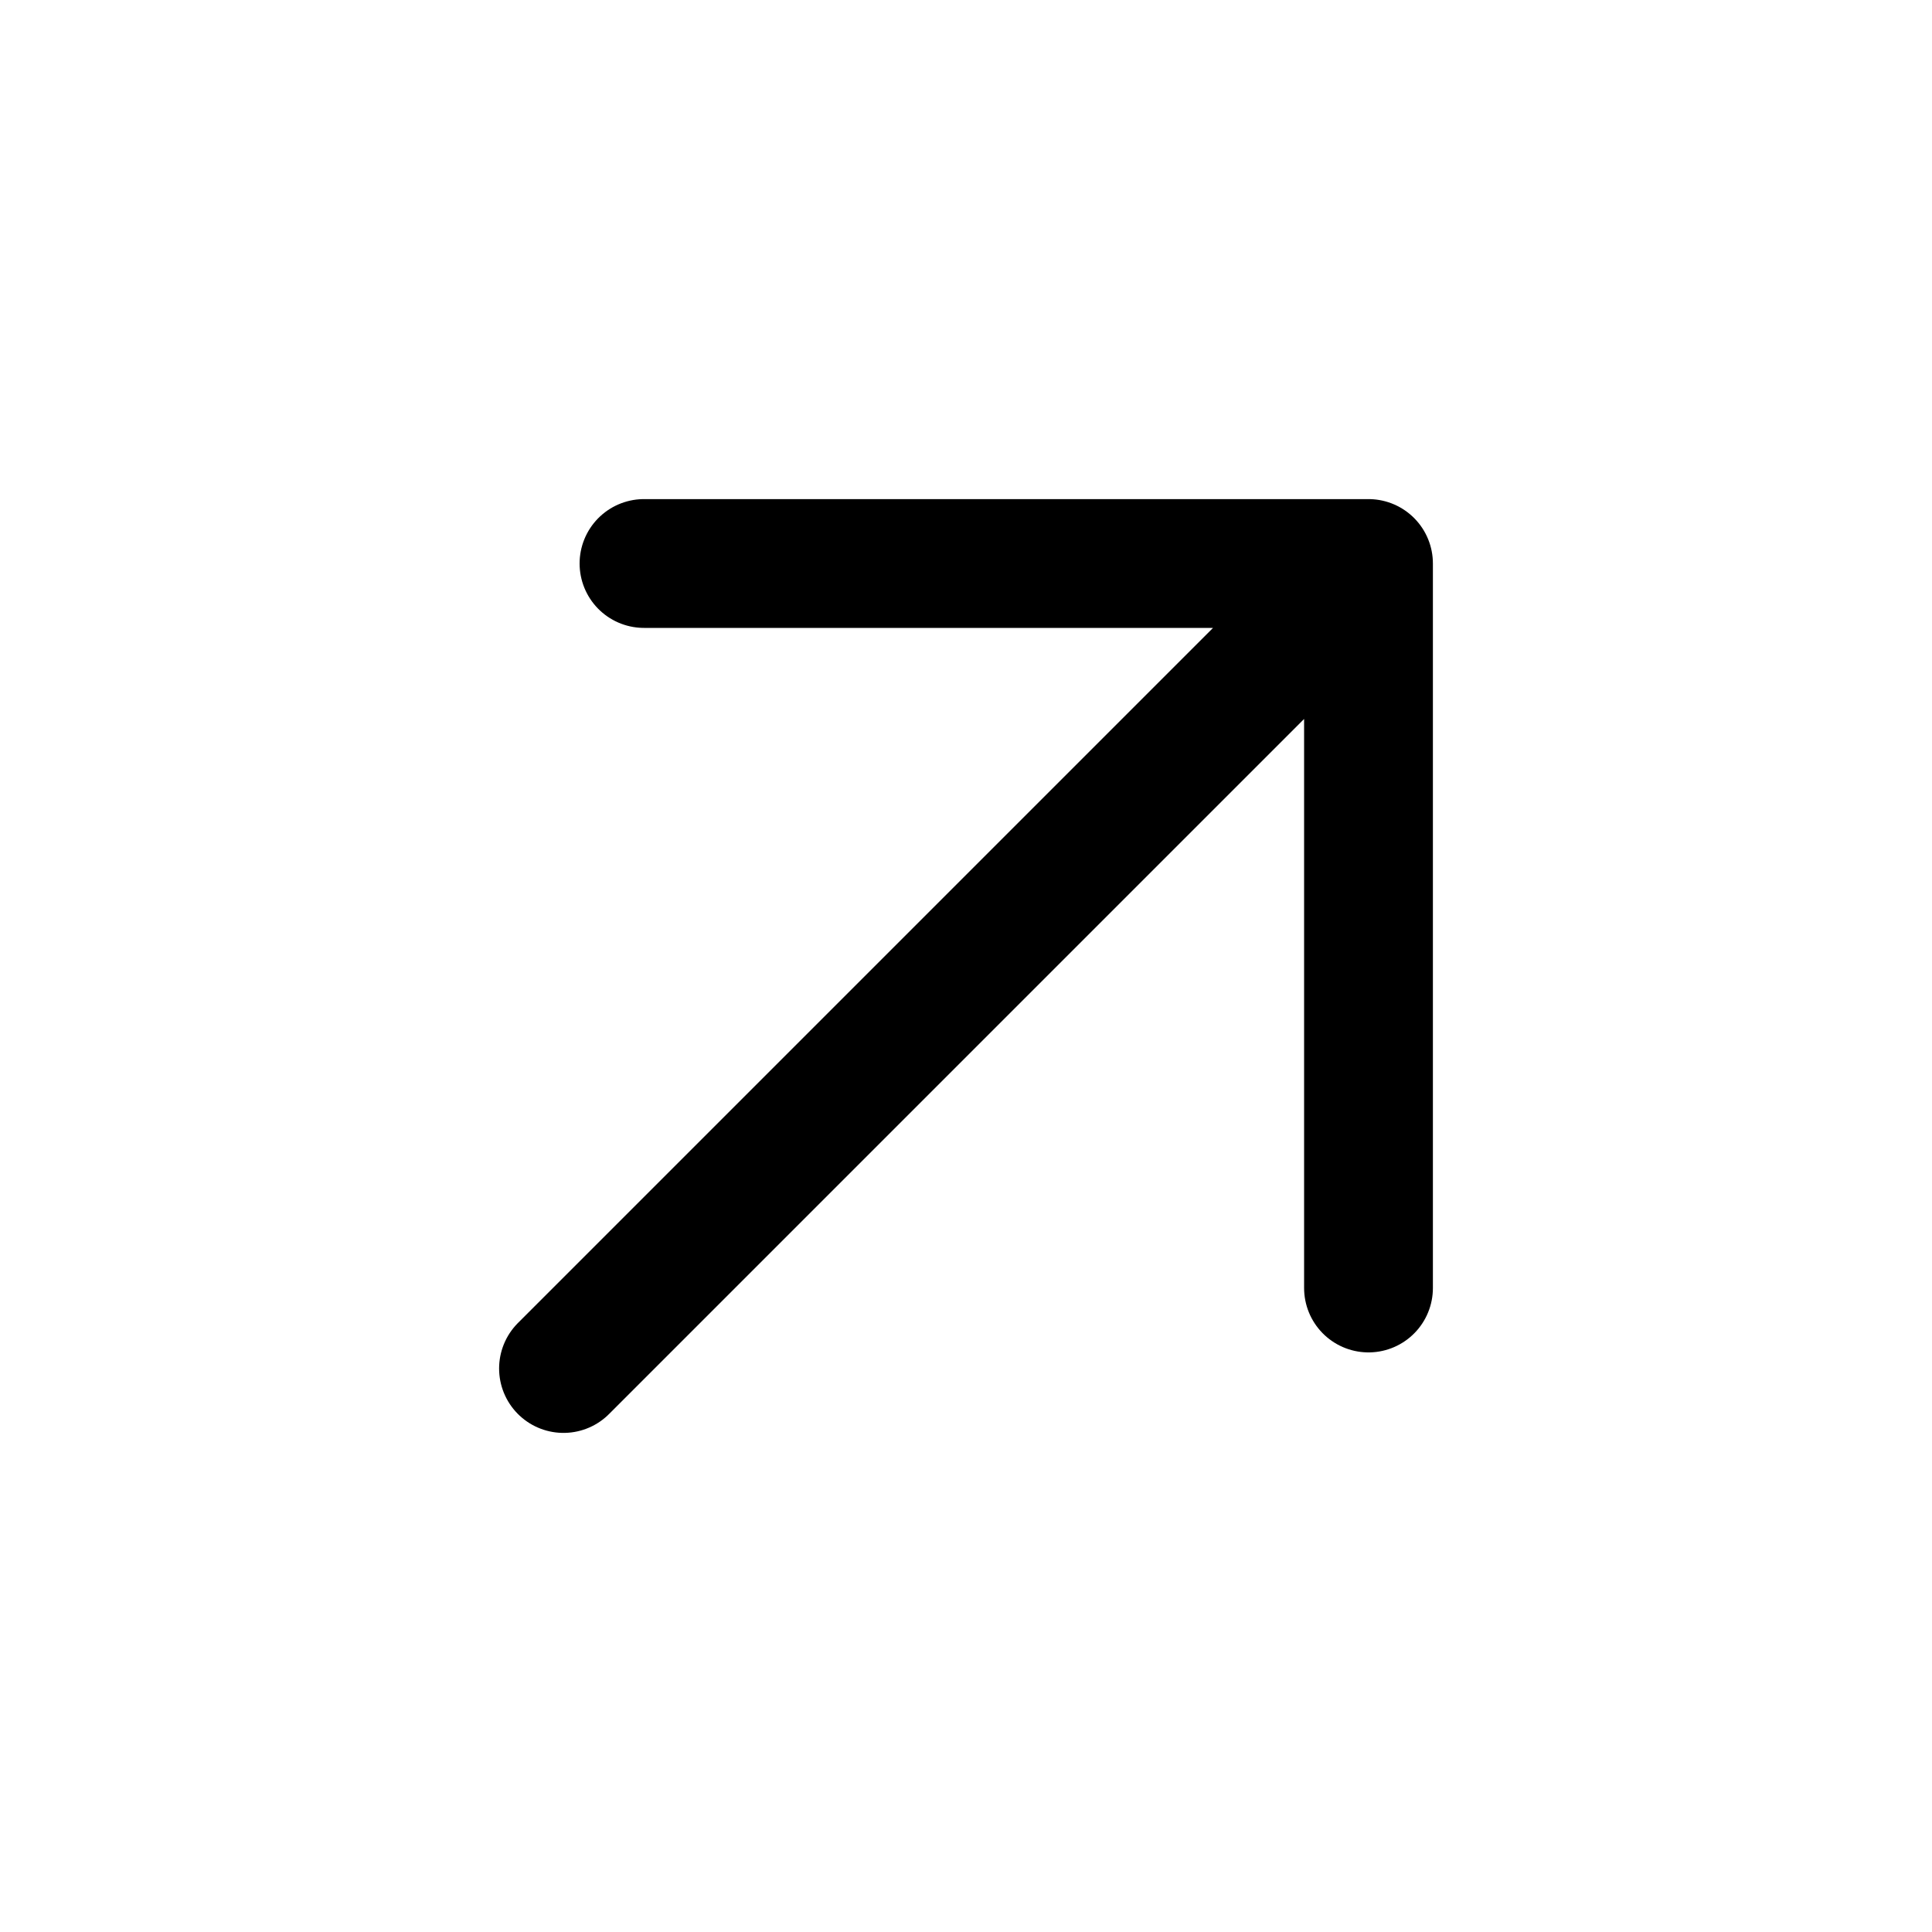
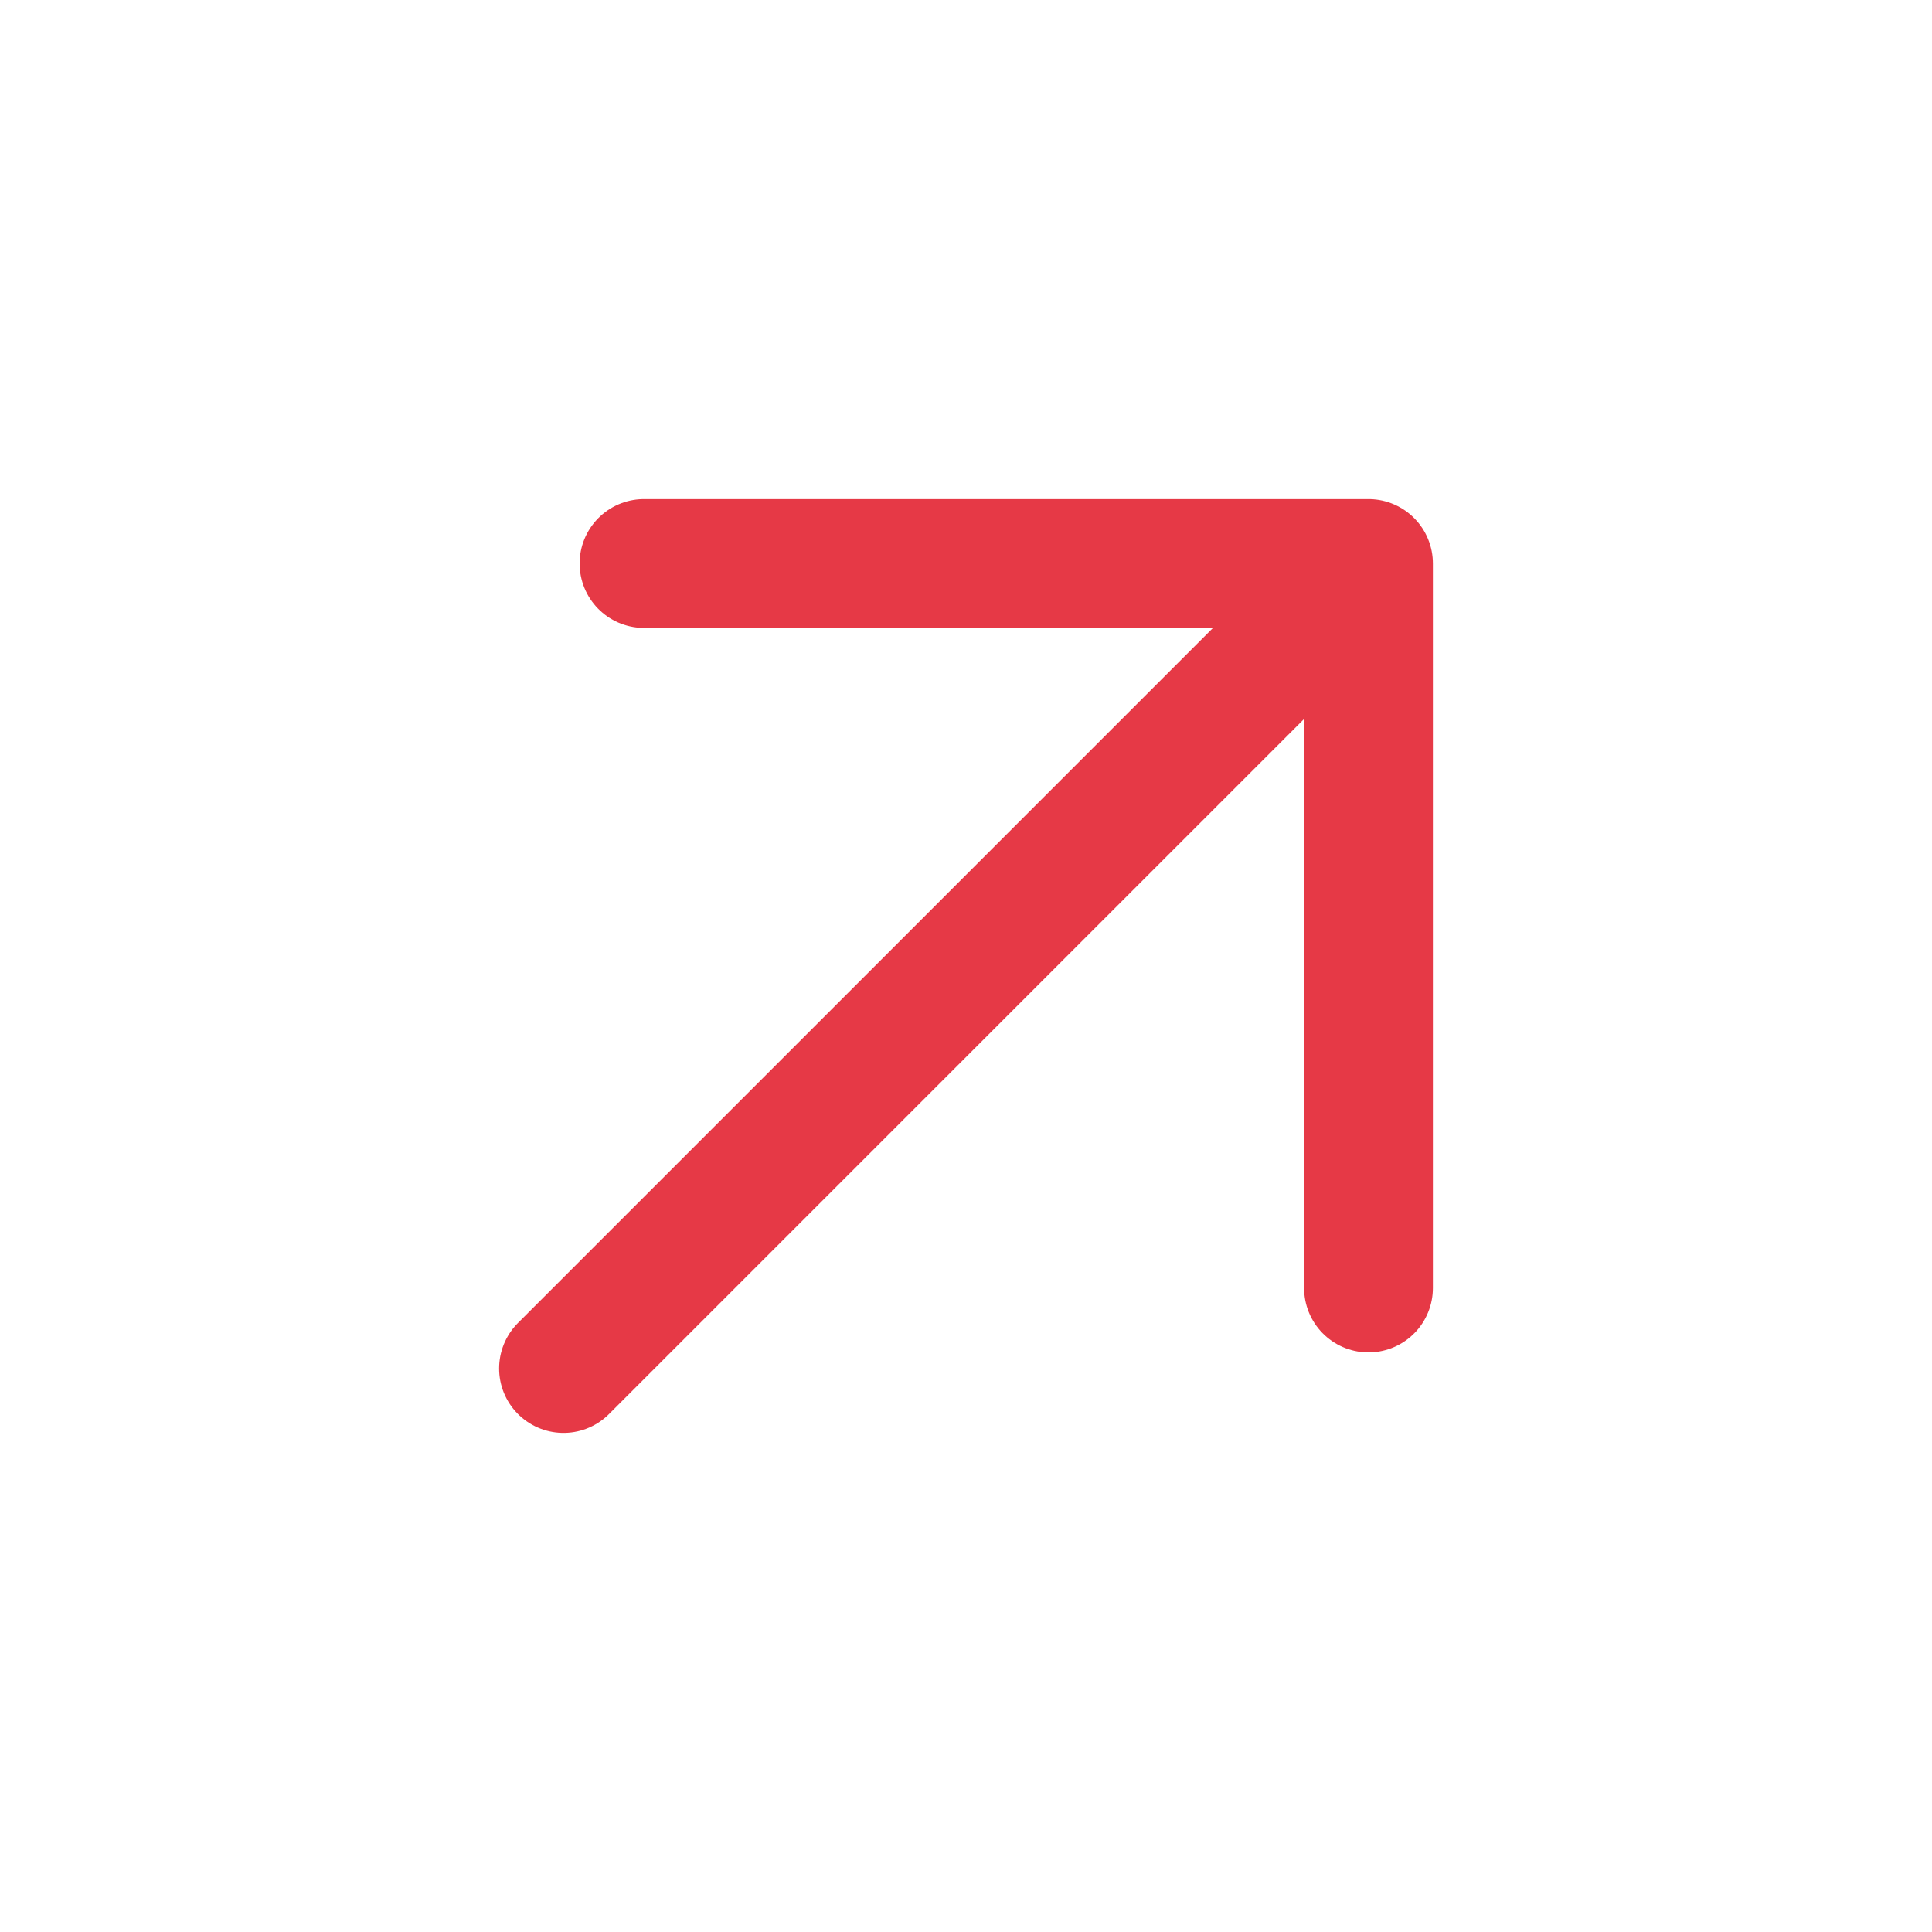
- <svg xmlns="http://www.w3.org/2000/svg" width="24" height="24" viewBox="0 0 24 24" fill="none" stroke="currentColor" stroke-width="1.6" stroke-linecap="round" stroke-linejoin="round">
+ <svg xmlns="http://www.w3.org/2000/svg" width="24" height="24" viewBox="0 0 24 24" fill="none" stroke="#e63946" stroke-width="1.6" stroke-linecap="round" stroke-linejoin="round">
  <path d="M7 17 17 7M8 7h9v9" />
</svg>
